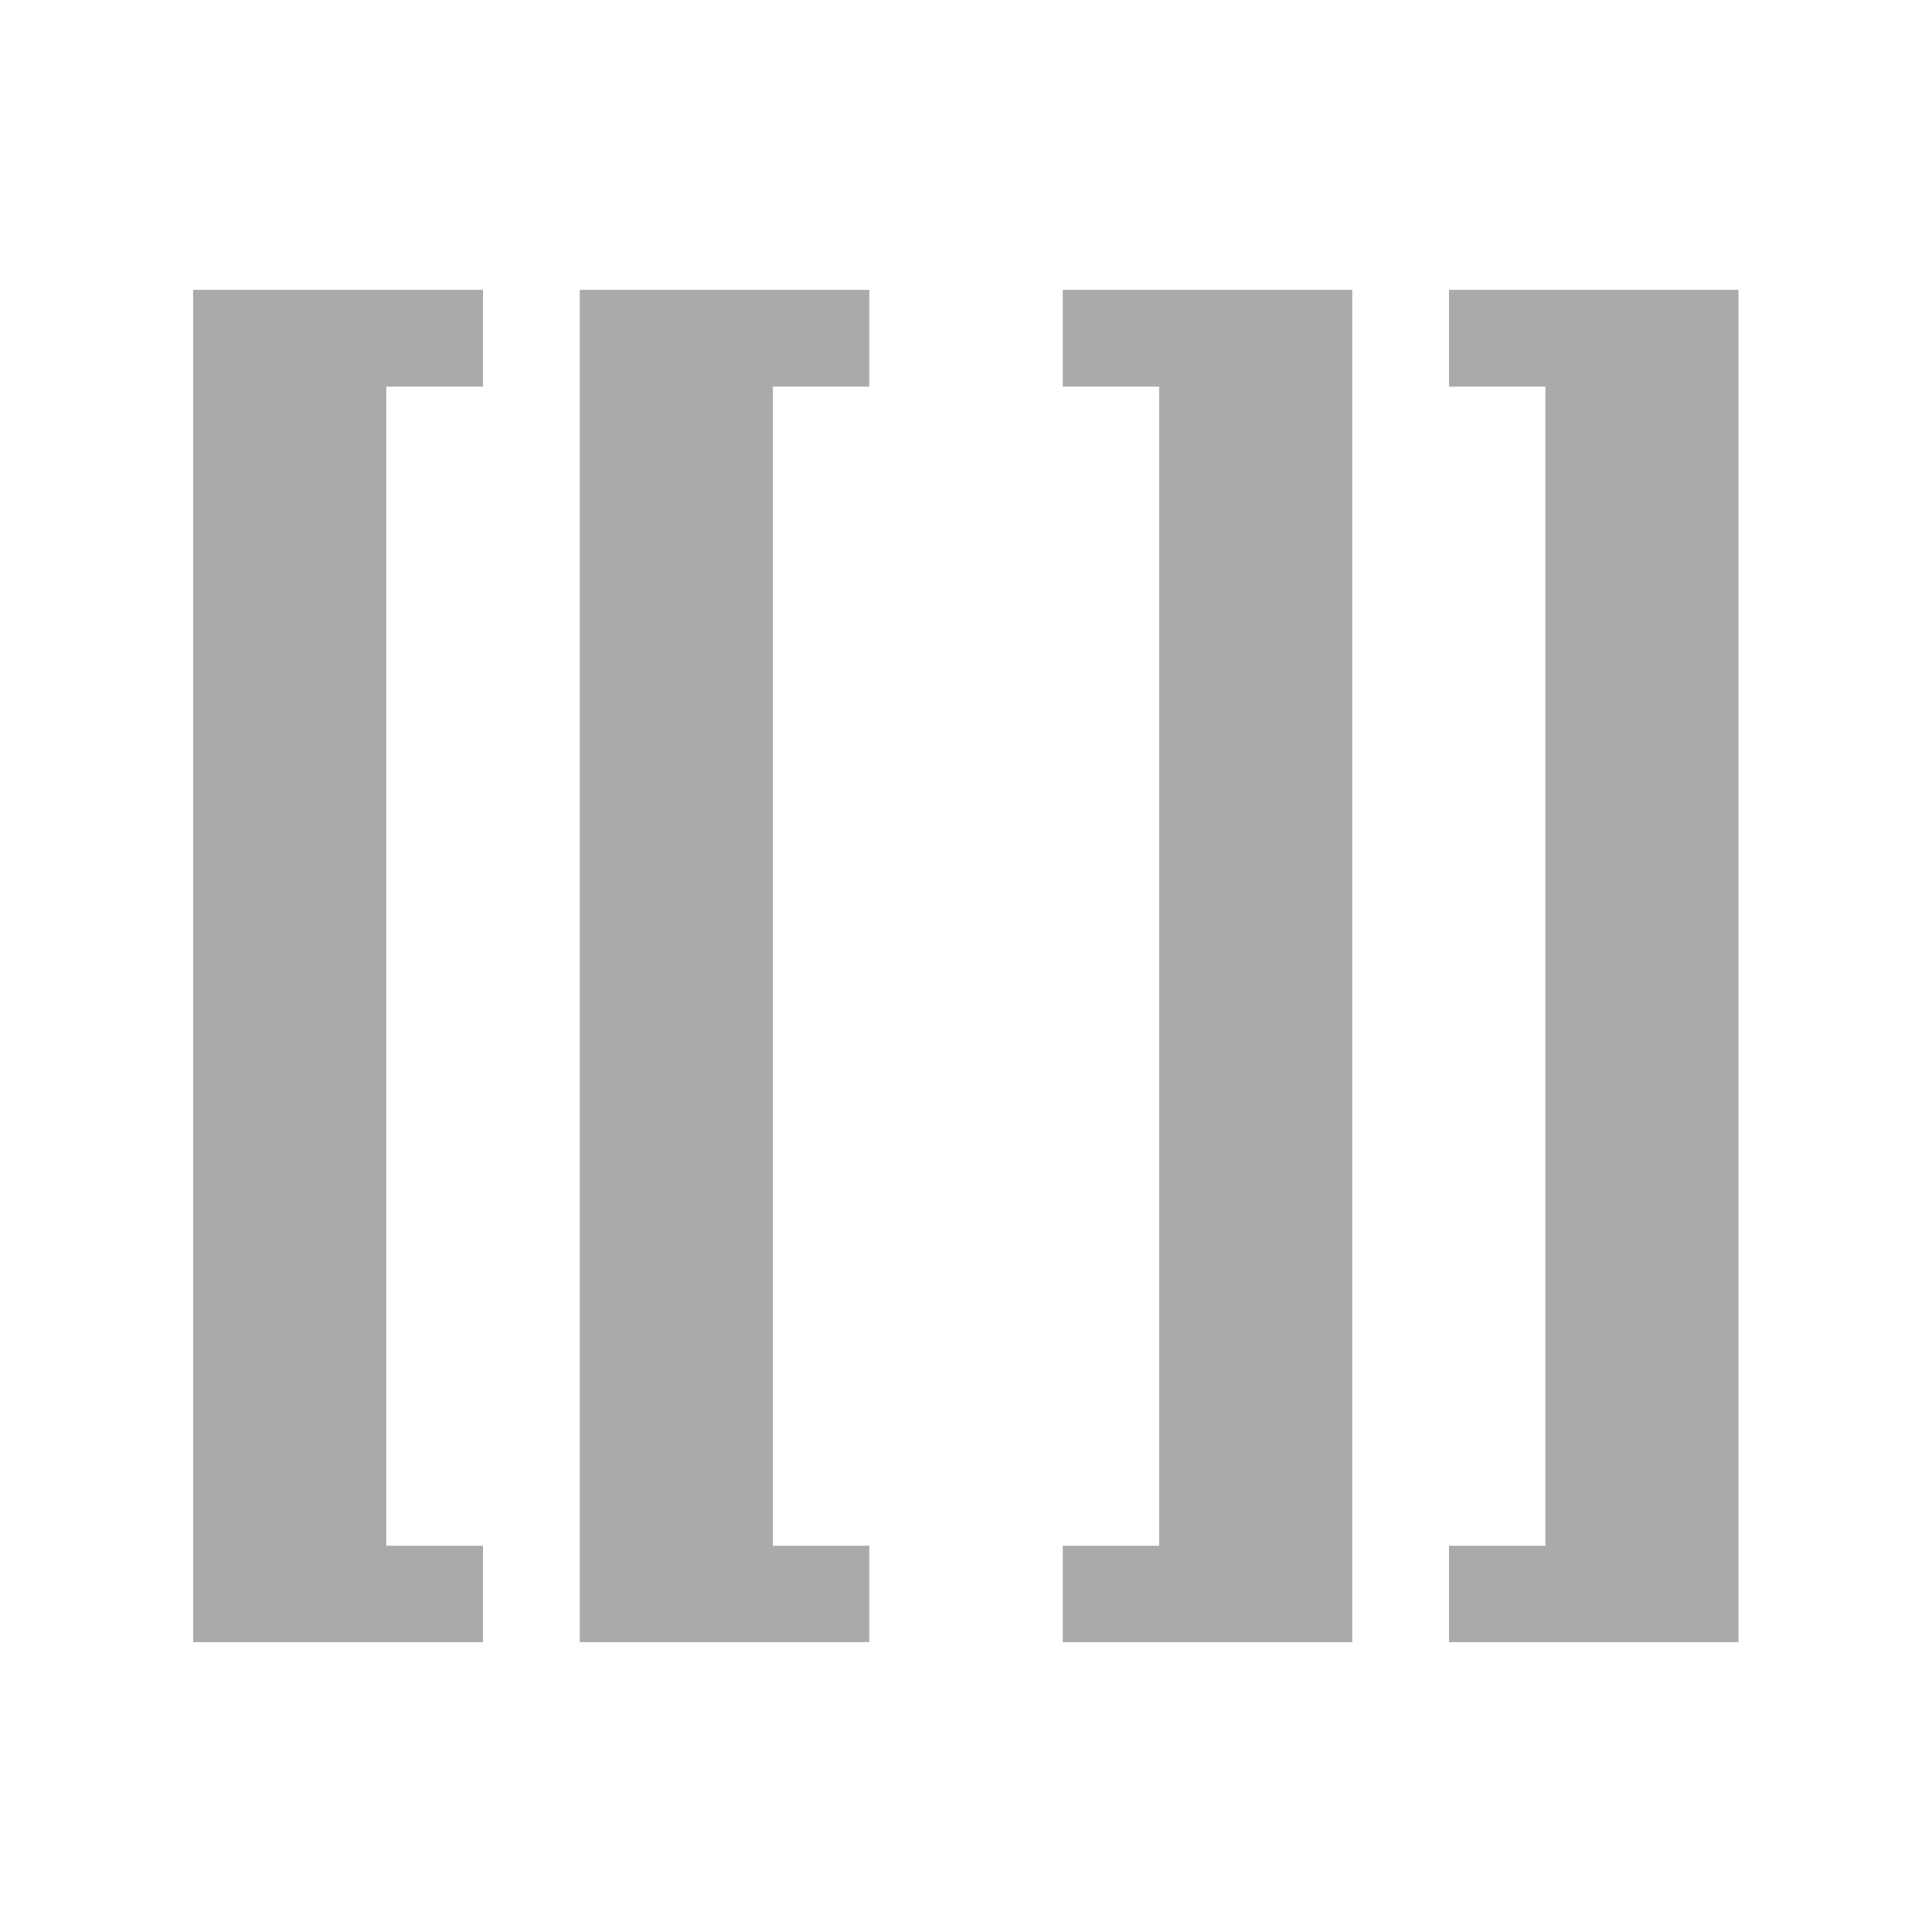
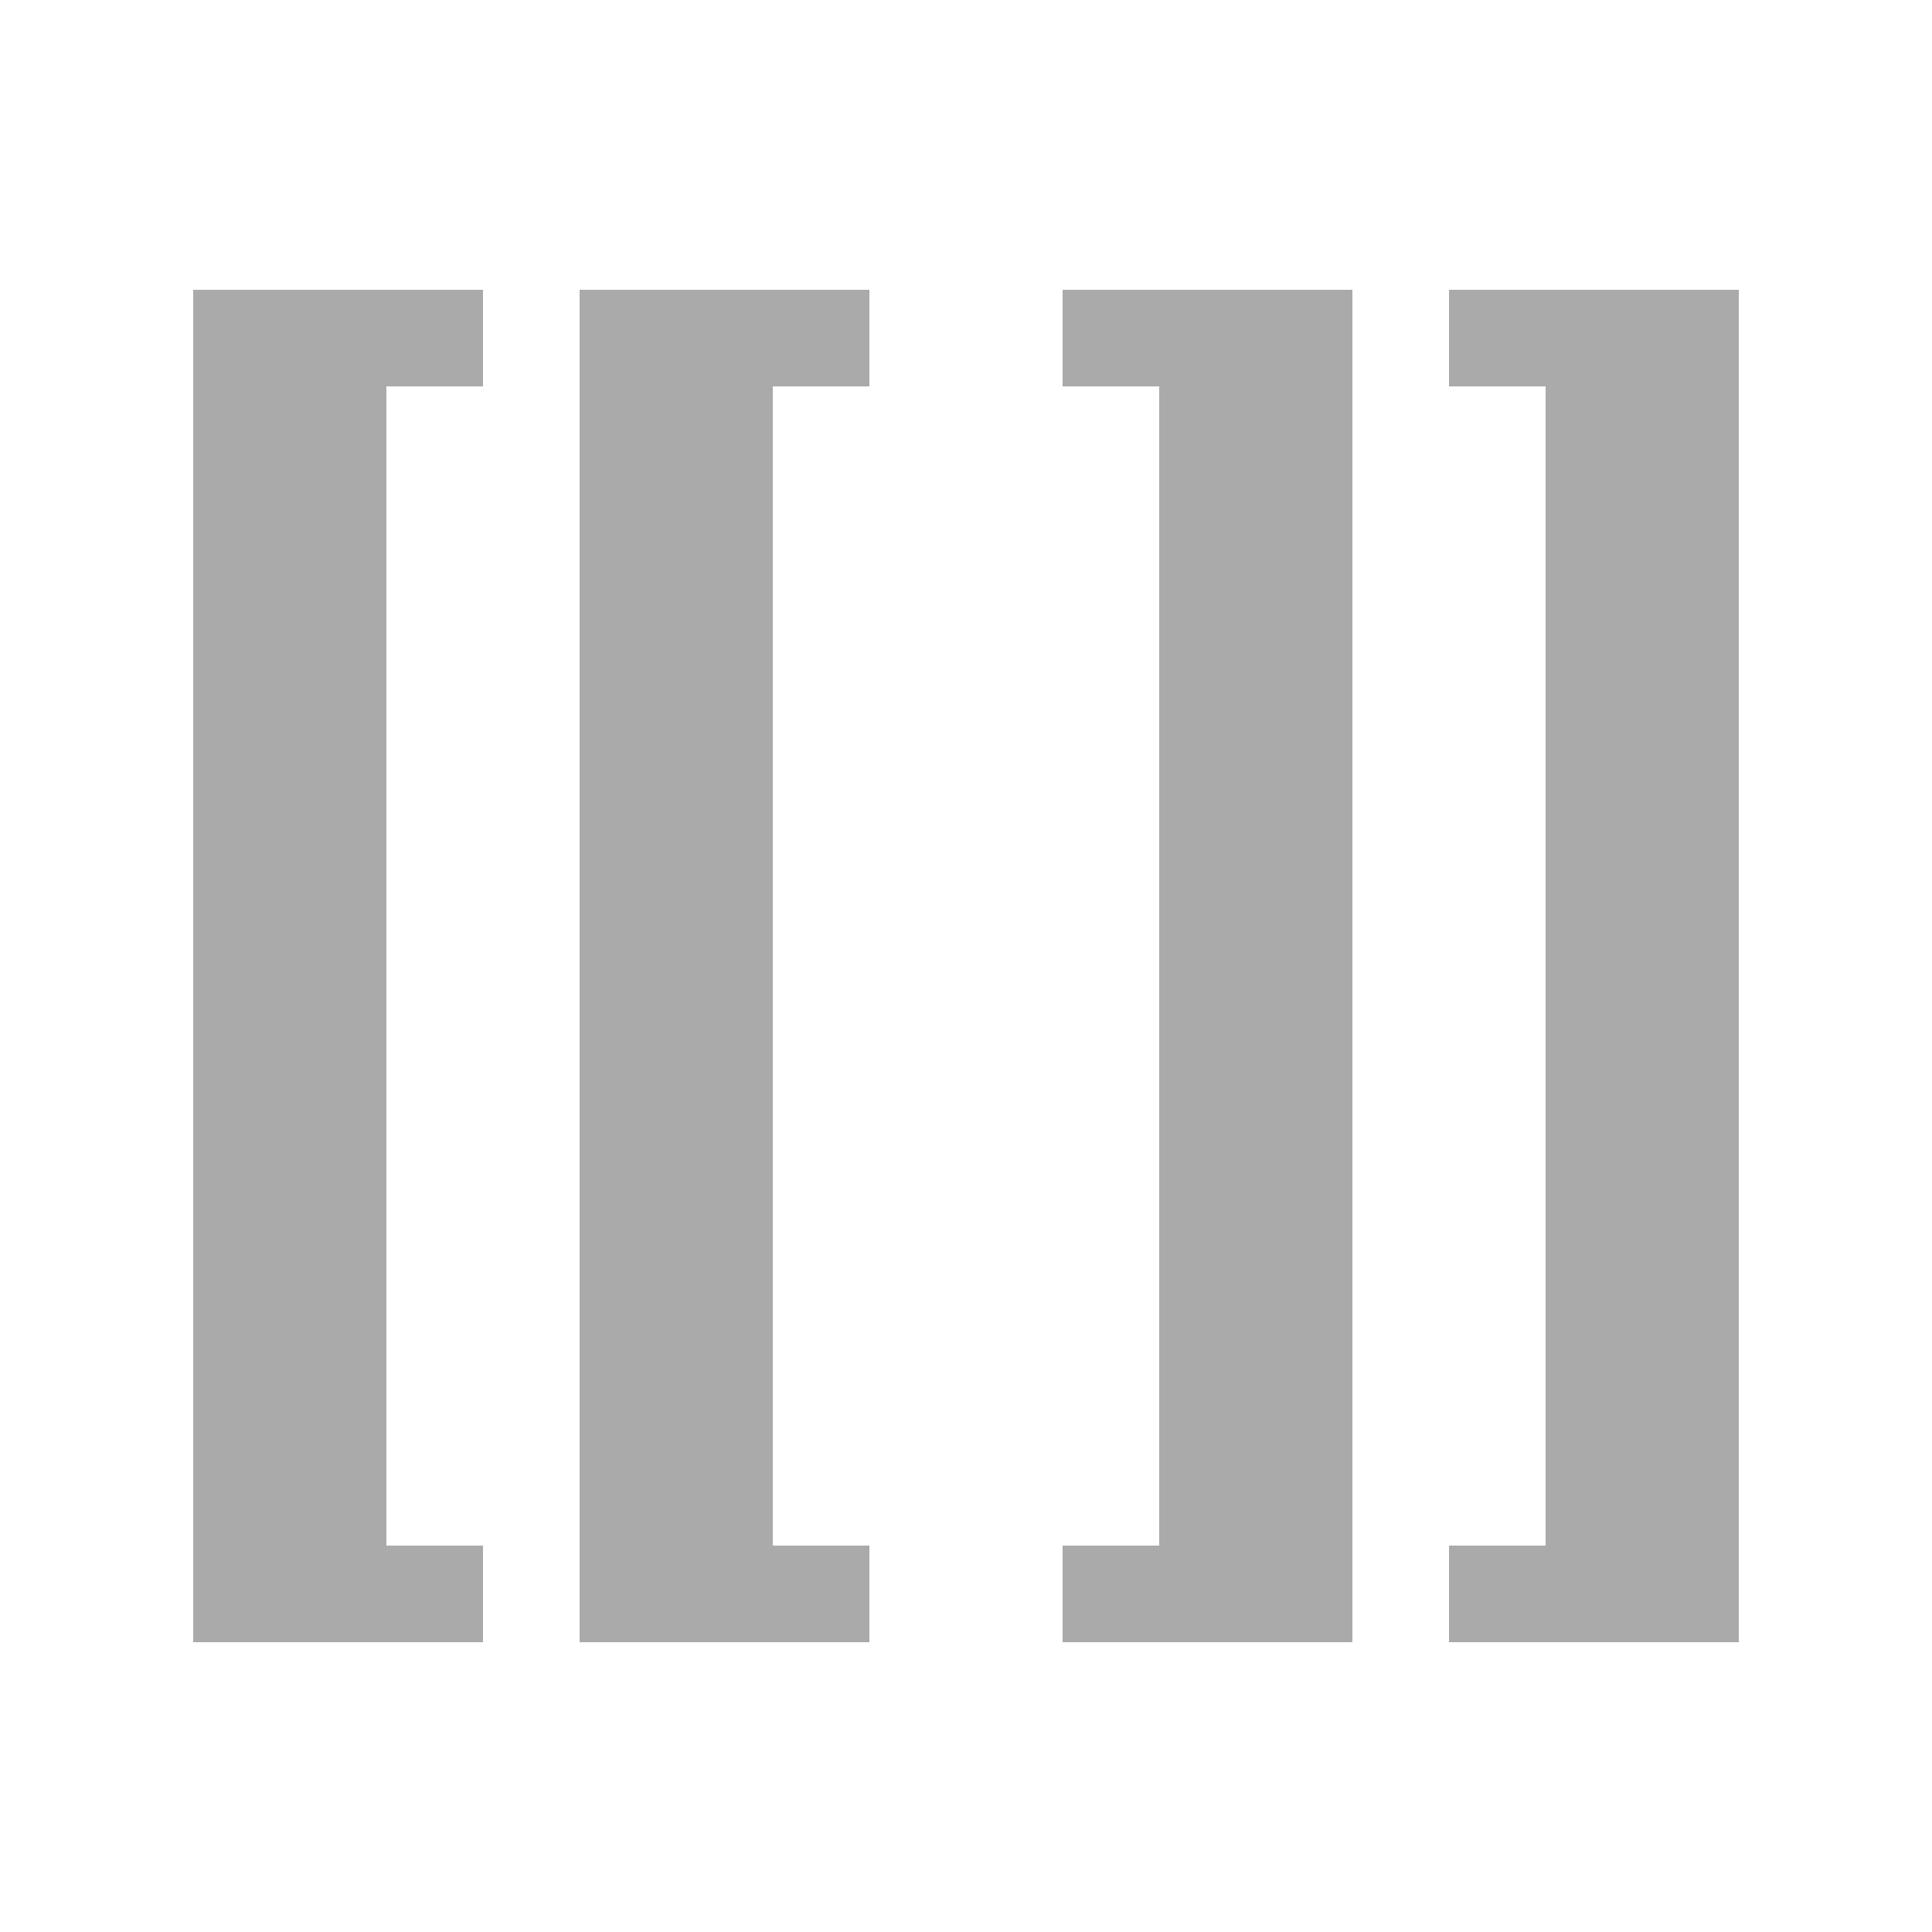
- <svg xmlns="http://www.w3.org/2000/svg" width="20" height="20" viewBox="0 0 5.292 5.292">
-   <g fill="#aaa" fill-opacity="1" fill-rule="evenodd" stroke="none" stroke-linecap="butt" stroke-linejoin="miter" stroke-opacity="1" stroke-width=".265" transform="translate(-108.668 -132.58)">
-     <path d="M109.197 133.374h.794v.265h-.265v3.175h.265v.264h-.794z" />
-     <path d="M113.43 133.374v3.704h-.793v-.264h.264v-3.175h-.264v-.265z" />
-     <path d="M110.256 133.374h.793v.265h-.264v3.175h.264v.264h-.793z" />
-     <path d="M112.372 133.374v3.704h-.793v-.264h.264v-3.175h-.264v-.265z" />
+ <svg xmlns="http://www.w3.org/2000/svg" width="20" height="20" viewBox="0 0 20 20">
+   <g fill="#aaa" stroke="none">
+     <path d="M2 3h3v1h-1v12h1v1h-3z" />
+     <path d="M18 3v14h-3v-1h1v-12h-1v-1z" />
+     <path d="M6 3h3v1h-1v12h1v1h-3z" />
+     <path d="M14 3v14h-3v-1h1v-12h-1v-1z" />
  </g>
</svg>
